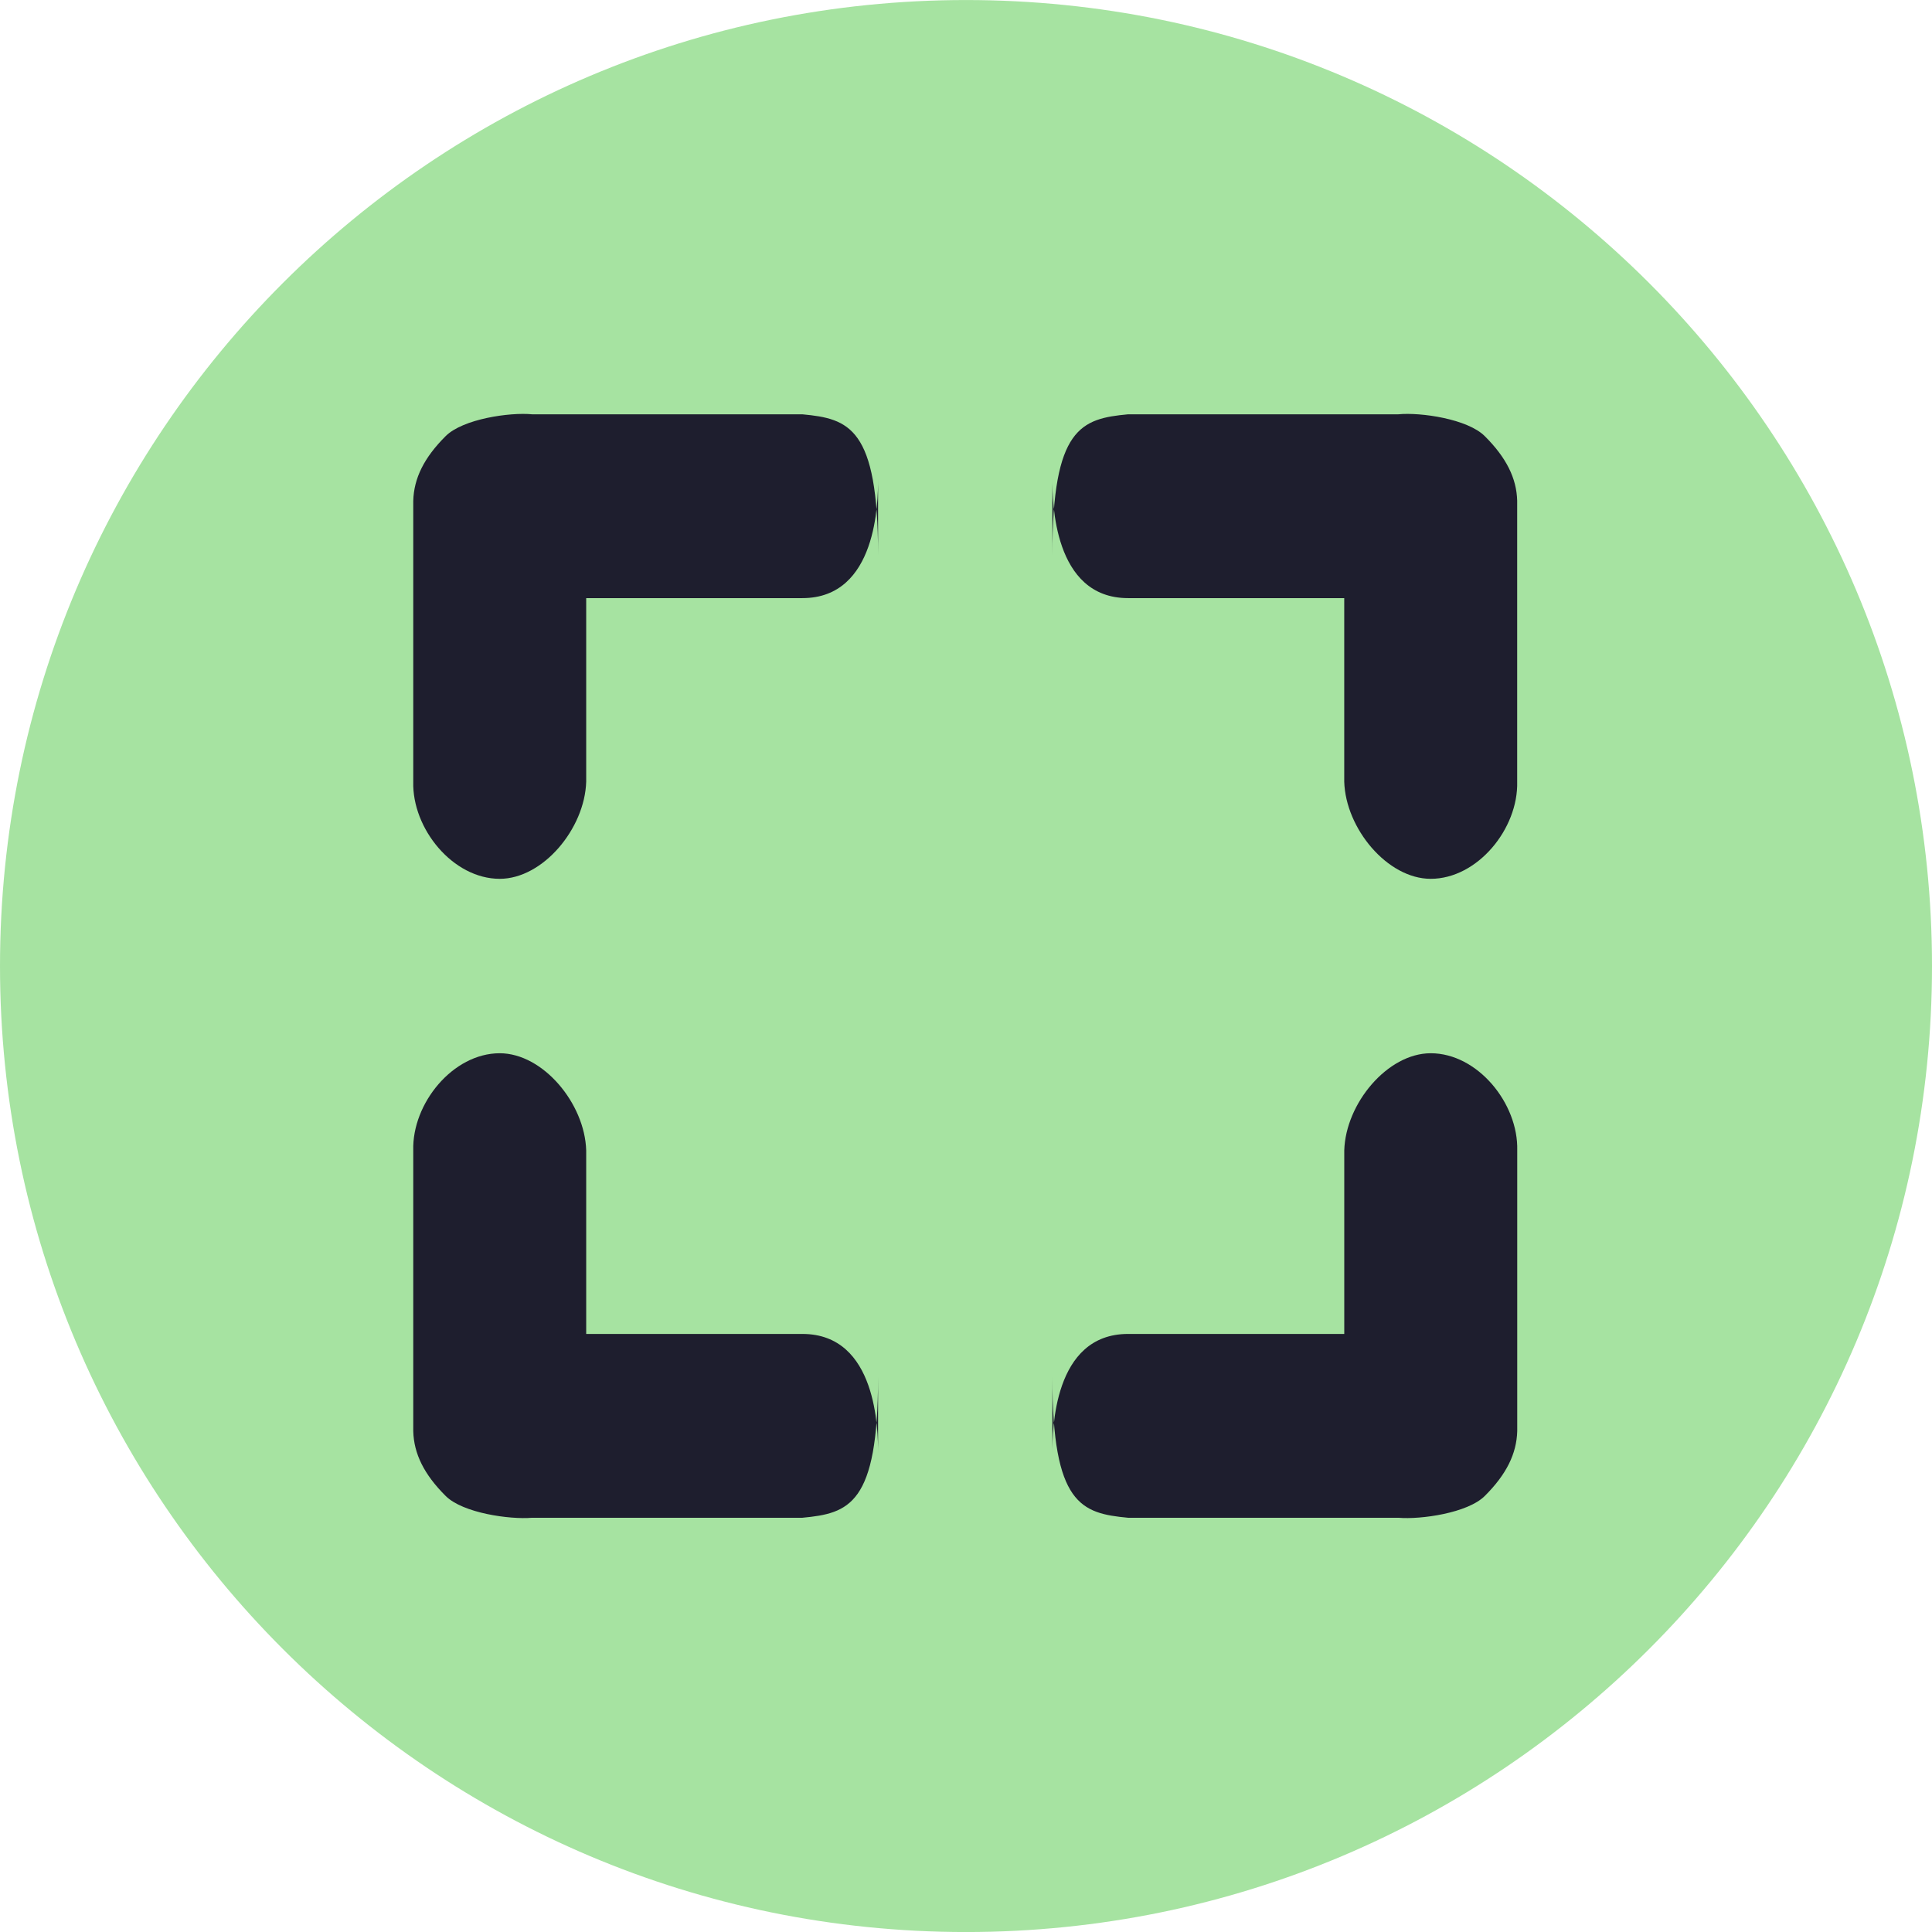
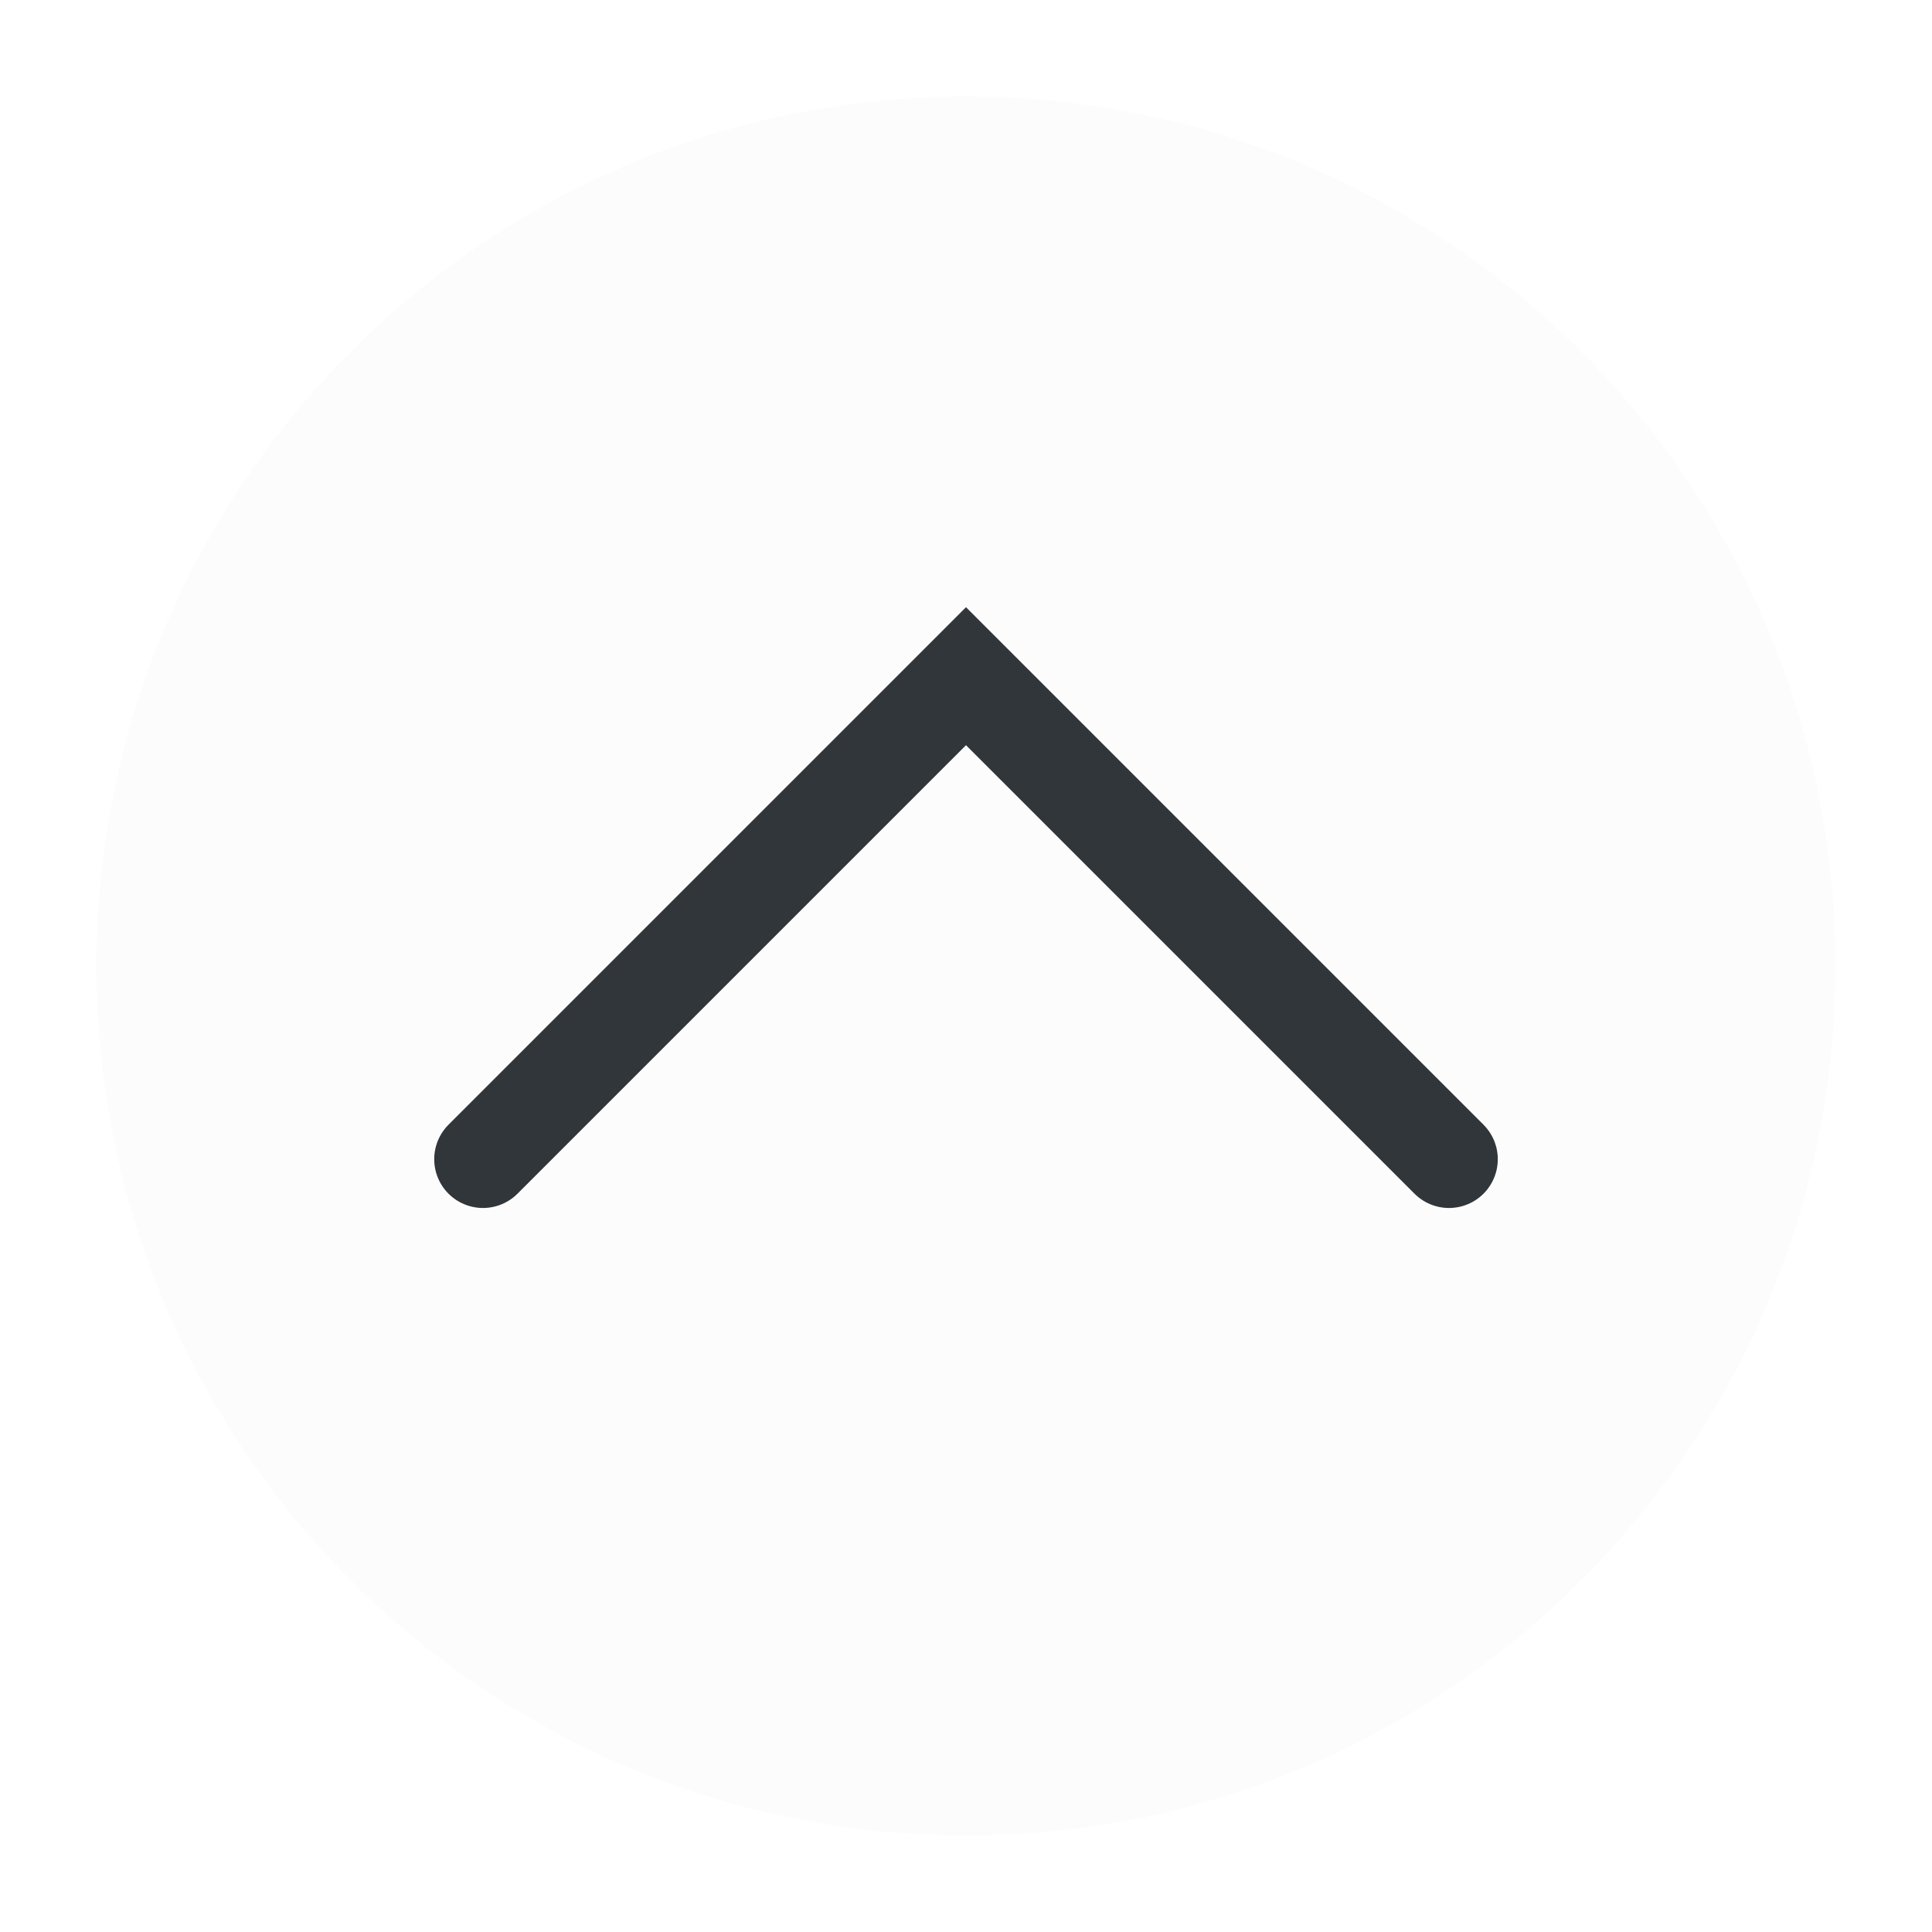
<svg xmlns="http://www.w3.org/2000/svg" viewBox="0 0 50 50" version="1.2" baseProfile="tiny">
  <defs>
</defs>
  <g fill="none" stroke="black" stroke-width="1" fill-rule="evenodd" stroke-linecap="square" stroke-linejoin="bevel">
-     <g fill="#a6e3a1" fill-opacity="1" stroke="none" transform="matrix(0.714286,0,0,0.714286,-67.8571,-795.371)" font-family="Noto Sans" font-size="10" font-weight="400" font-style="normal">
-       <circle cx="130" cy="1148.52" r="35" />
+     <g fill="#fcfcfc" fill-opacity="1" stroke="none" transform="matrix(2.5,0,0,2.5,2.5,2.5)" font-family="Noto Sans" font-size="10" font-weight="400" font-style="normal">
+       <circle cx="9" cy="9" r="9" />
    </g>
-     <g fill="#1e1e2e" fill-opacity="1" stroke="none" transform="matrix(0.714286,0,0,0.714286,-67.8571,-795.371)" font-family="Noto Sans" font-size="10" font-weight="400" font-style="normal">
-       <path vector-effect="none" fill-rule="nonzero" d="M148.797,1167.72 C148.177,1168.34 146.476,1168.58 145.663,1168.51 L135.871,1168.51 C134.177,1168.35 133.129,1168.03 133.129,1163.42 L133.129,1166.16 C133.129,1165.37 133.157,1161.85 135.871,1161.85 L143.705,1161.85 L143.705,1155.2 C143.755,1153.5 145.271,1151.68 146.838,1151.68 C148.537,1151.68 150.017,1153.5 149.972,1155.2 L149.972,1165.37 C149.95,1166.19 149.58,1166.94 148.797,1167.72 " />
-     </g>
-     <g fill="#1e1e2e" fill-opacity="1" stroke="none" transform="matrix(0.714286,0,0,0.714286,-67.8571,-795.371)" font-family="Noto Sans" font-size="10" font-weight="400" font-style="normal">
-       <path vector-effect="none" fill-rule="nonzero" d="M111.147,1167.72 C111.767,1168.34 113.468,1168.58 114.281,1168.51 L124.072,1168.51 C125.766,1168.35 126.814,1168.03 126.814,1163.42 L126.814,1166.16 C126.814,1165.37 126.786,1161.85 124.072,1161.85 L116.239,1161.85 L116.239,1155.2 C116.189,1153.5 114.672,1151.68 113.106,1151.68 C111.407,1151.68 109.927,1153.5 109.973,1155.2 L109.973,1165.37 C109.994,1166.19 110.364,1166.94 111.147,1167.72 " />
-     </g>
-     <g fill="#1e1e2e" fill-opacity="1" stroke="none" transform="matrix(0.714286,0,0,0.714286,-67.8571,-795.371)" font-family="Noto Sans" font-size="10" font-weight="400" font-style="normal">
-       <path vector-effect="none" fill-rule="nonzero" d="M148.795,1129.32 C148.176,1128.7 146.475,1128.45 145.662,1128.53 L135.871,1128.53 C134.177,1128.69 133.129,1129.01 133.129,1133.62 L133.129,1130.88 C133.129,1131.66 133.157,1135.19 135.871,1135.19 L143.704,1135.19 L143.704,1141.84 C143.754,1143.54 145.271,1145.36 146.837,1145.36 C148.536,1145.36 150.016,1143.54 149.97,1141.84 L149.97,1131.66 C149.949,1130.85 149.579,1130.1 148.795,1129.32 " />
-     </g>
-     <g fill="#1e1e2e" fill-opacity="1" stroke="none" transform="matrix(0.714286,0,0,0.714286,-67.8571,-795.371)" font-family="Noto Sans" font-size="10" font-weight="400" font-style="normal">
-       <path vector-effect="none" fill-rule="nonzero" d="M111.147,1129.32 C111.767,1128.7 113.468,1128.45 114.281,1128.53 L124.072,1128.53 C125.766,1128.69 126.814,1129.01 126.814,1133.62 L126.814,1130.88 C126.814,1131.67 126.786,1135.19 124.072,1135.19 L116.239,1135.19 L116.239,1141.84 C116.189,1143.54 114.672,1145.36 113.106,1145.36 C111.407,1145.36 109.927,1143.54 109.973,1141.84 L109.973,1131.67 C109.994,1130.85 110.364,1130.1 111.147,1129.32 " />
+     <g fill="none" stroke="#31363b" stroke-opacity="1" stroke-width="1.01" stroke-linecap="round" stroke-linejoin="miter" stroke-miterlimit="2" transform="matrix(2.5,0,0,2.5,2.5,2.5)" font-family="Noto Sans" font-size="10" font-weight="400" font-style="normal">
+       <polyline fill="none" vector-effect="none" points="4,11 9,6 14,11 " />
    </g>
    <g fill="none" stroke="#000000" stroke-opacity="1" stroke-width="1" stroke-linecap="square" stroke-linejoin="bevel" transform="matrix(1,0,0,1,0,0)" font-family="Noto Sans" font-size="10" font-weight="400" font-style="normal">
</g>
  </g>
</svg>
